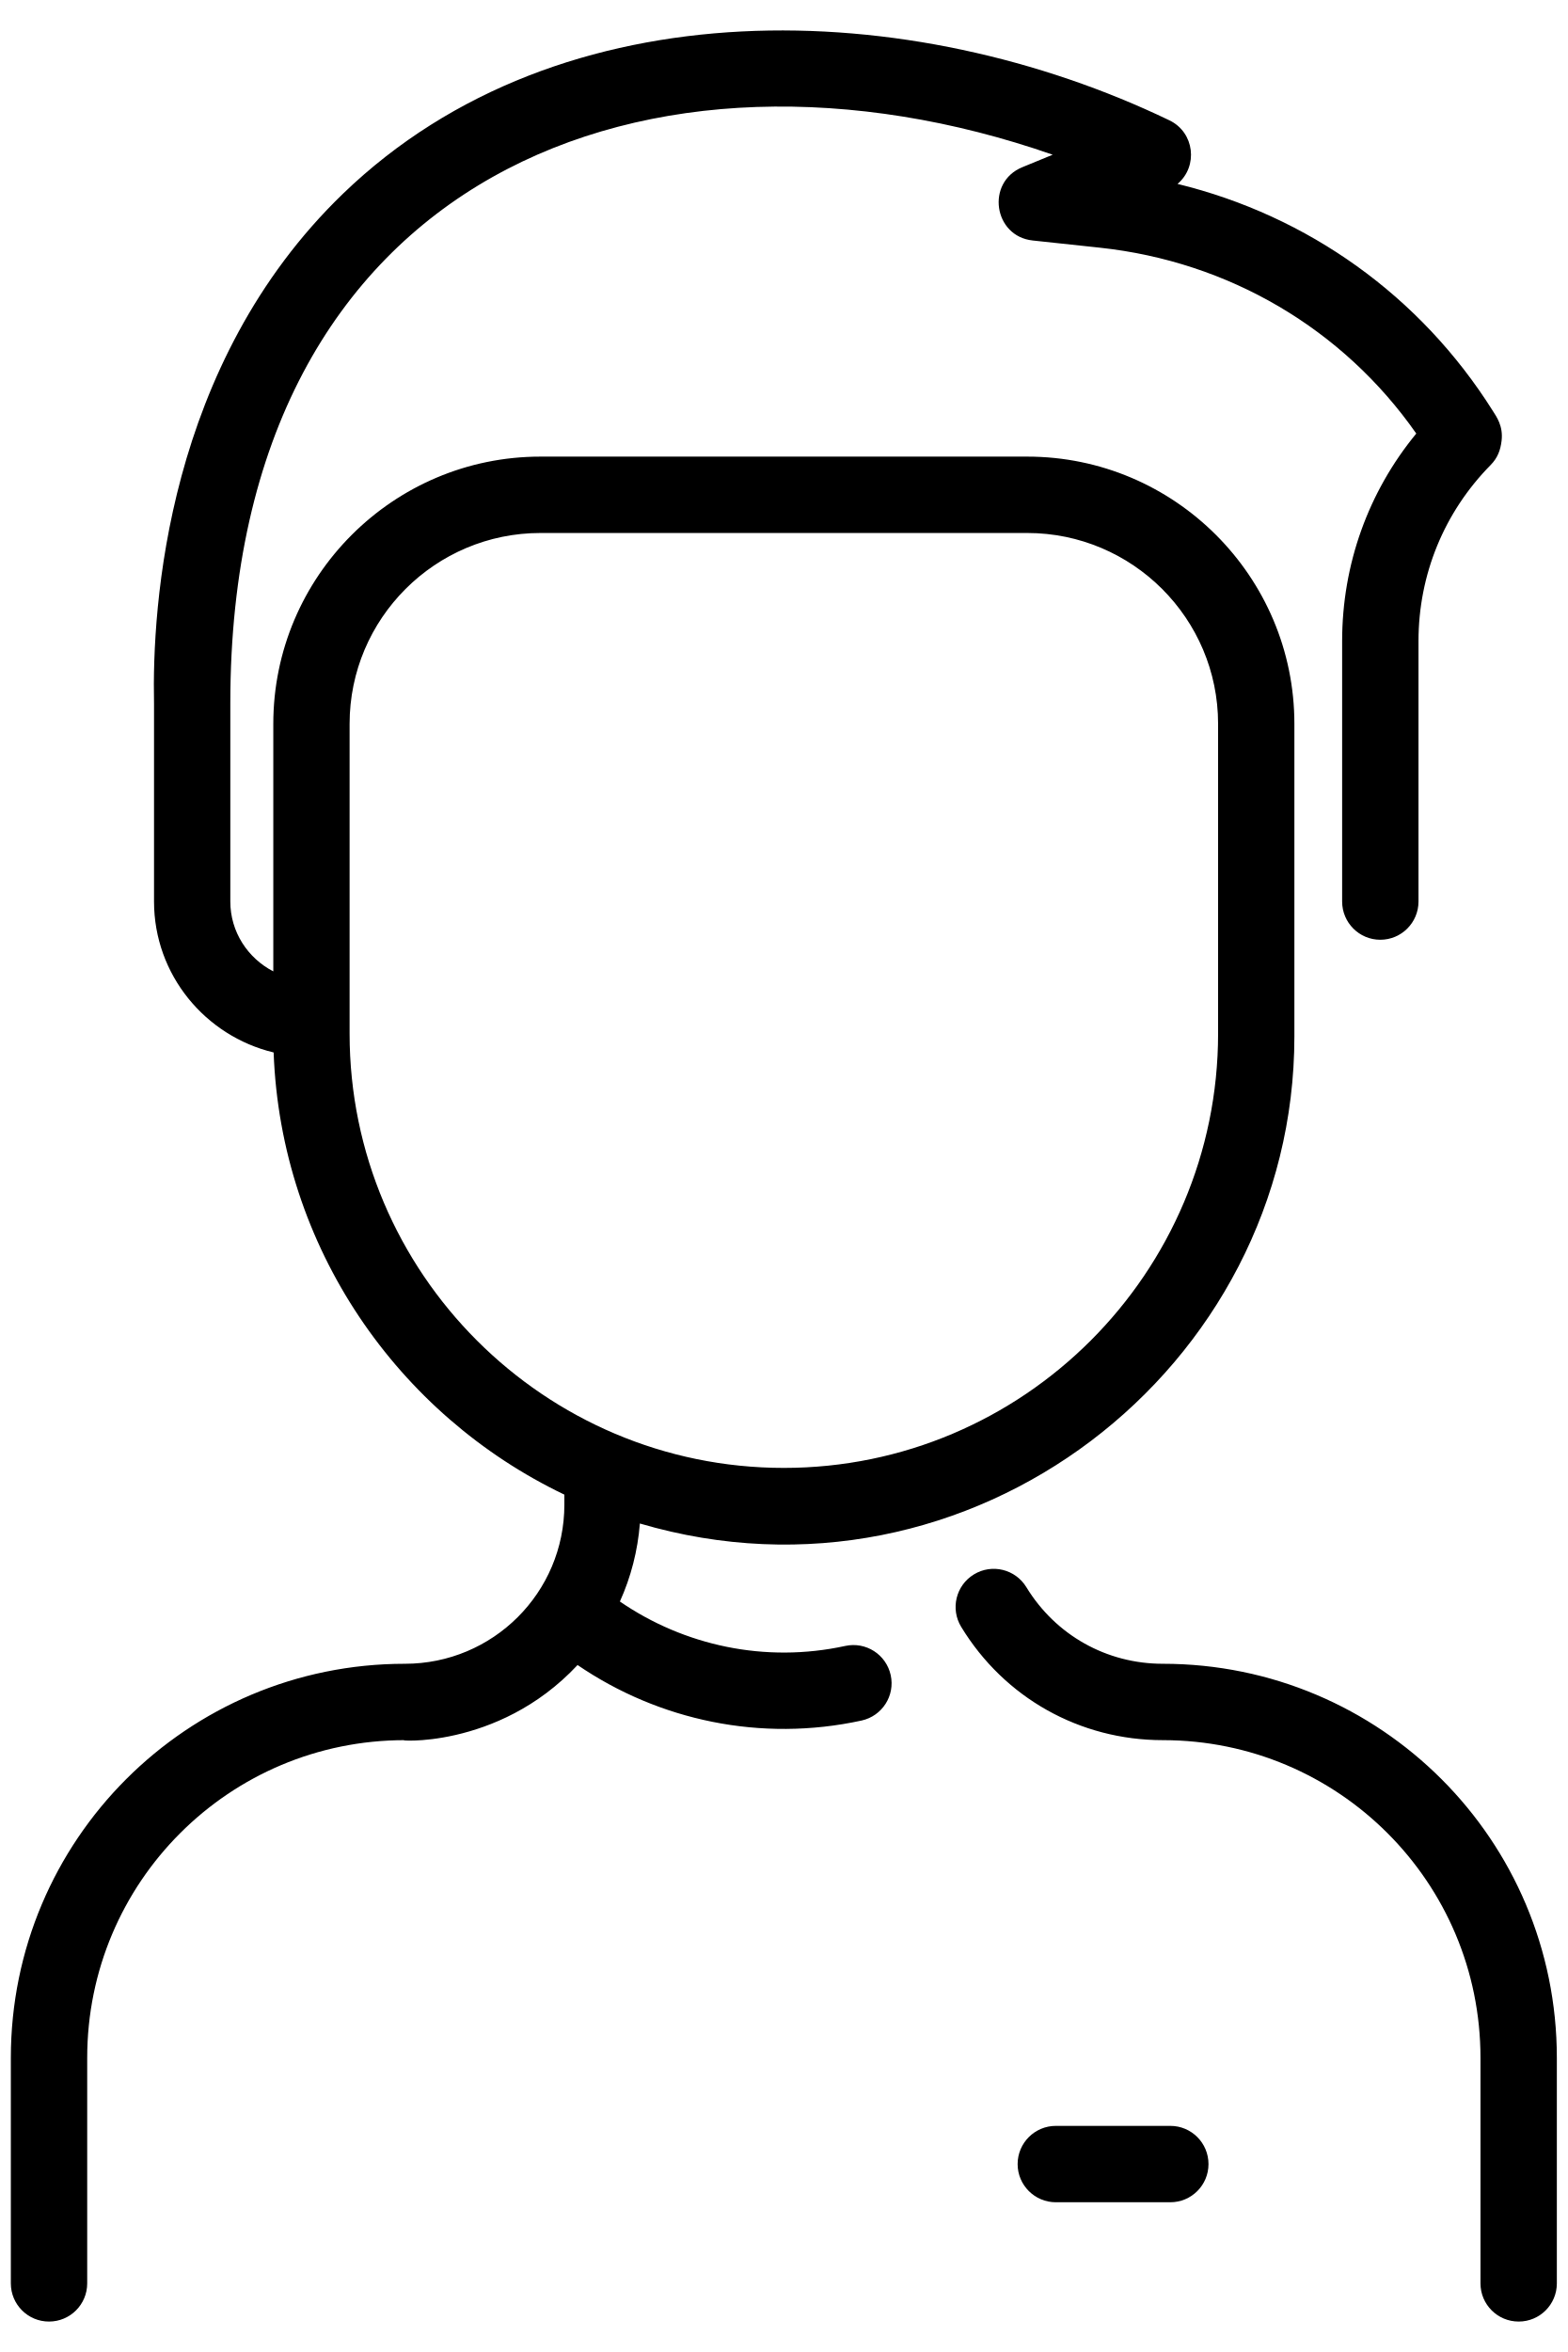
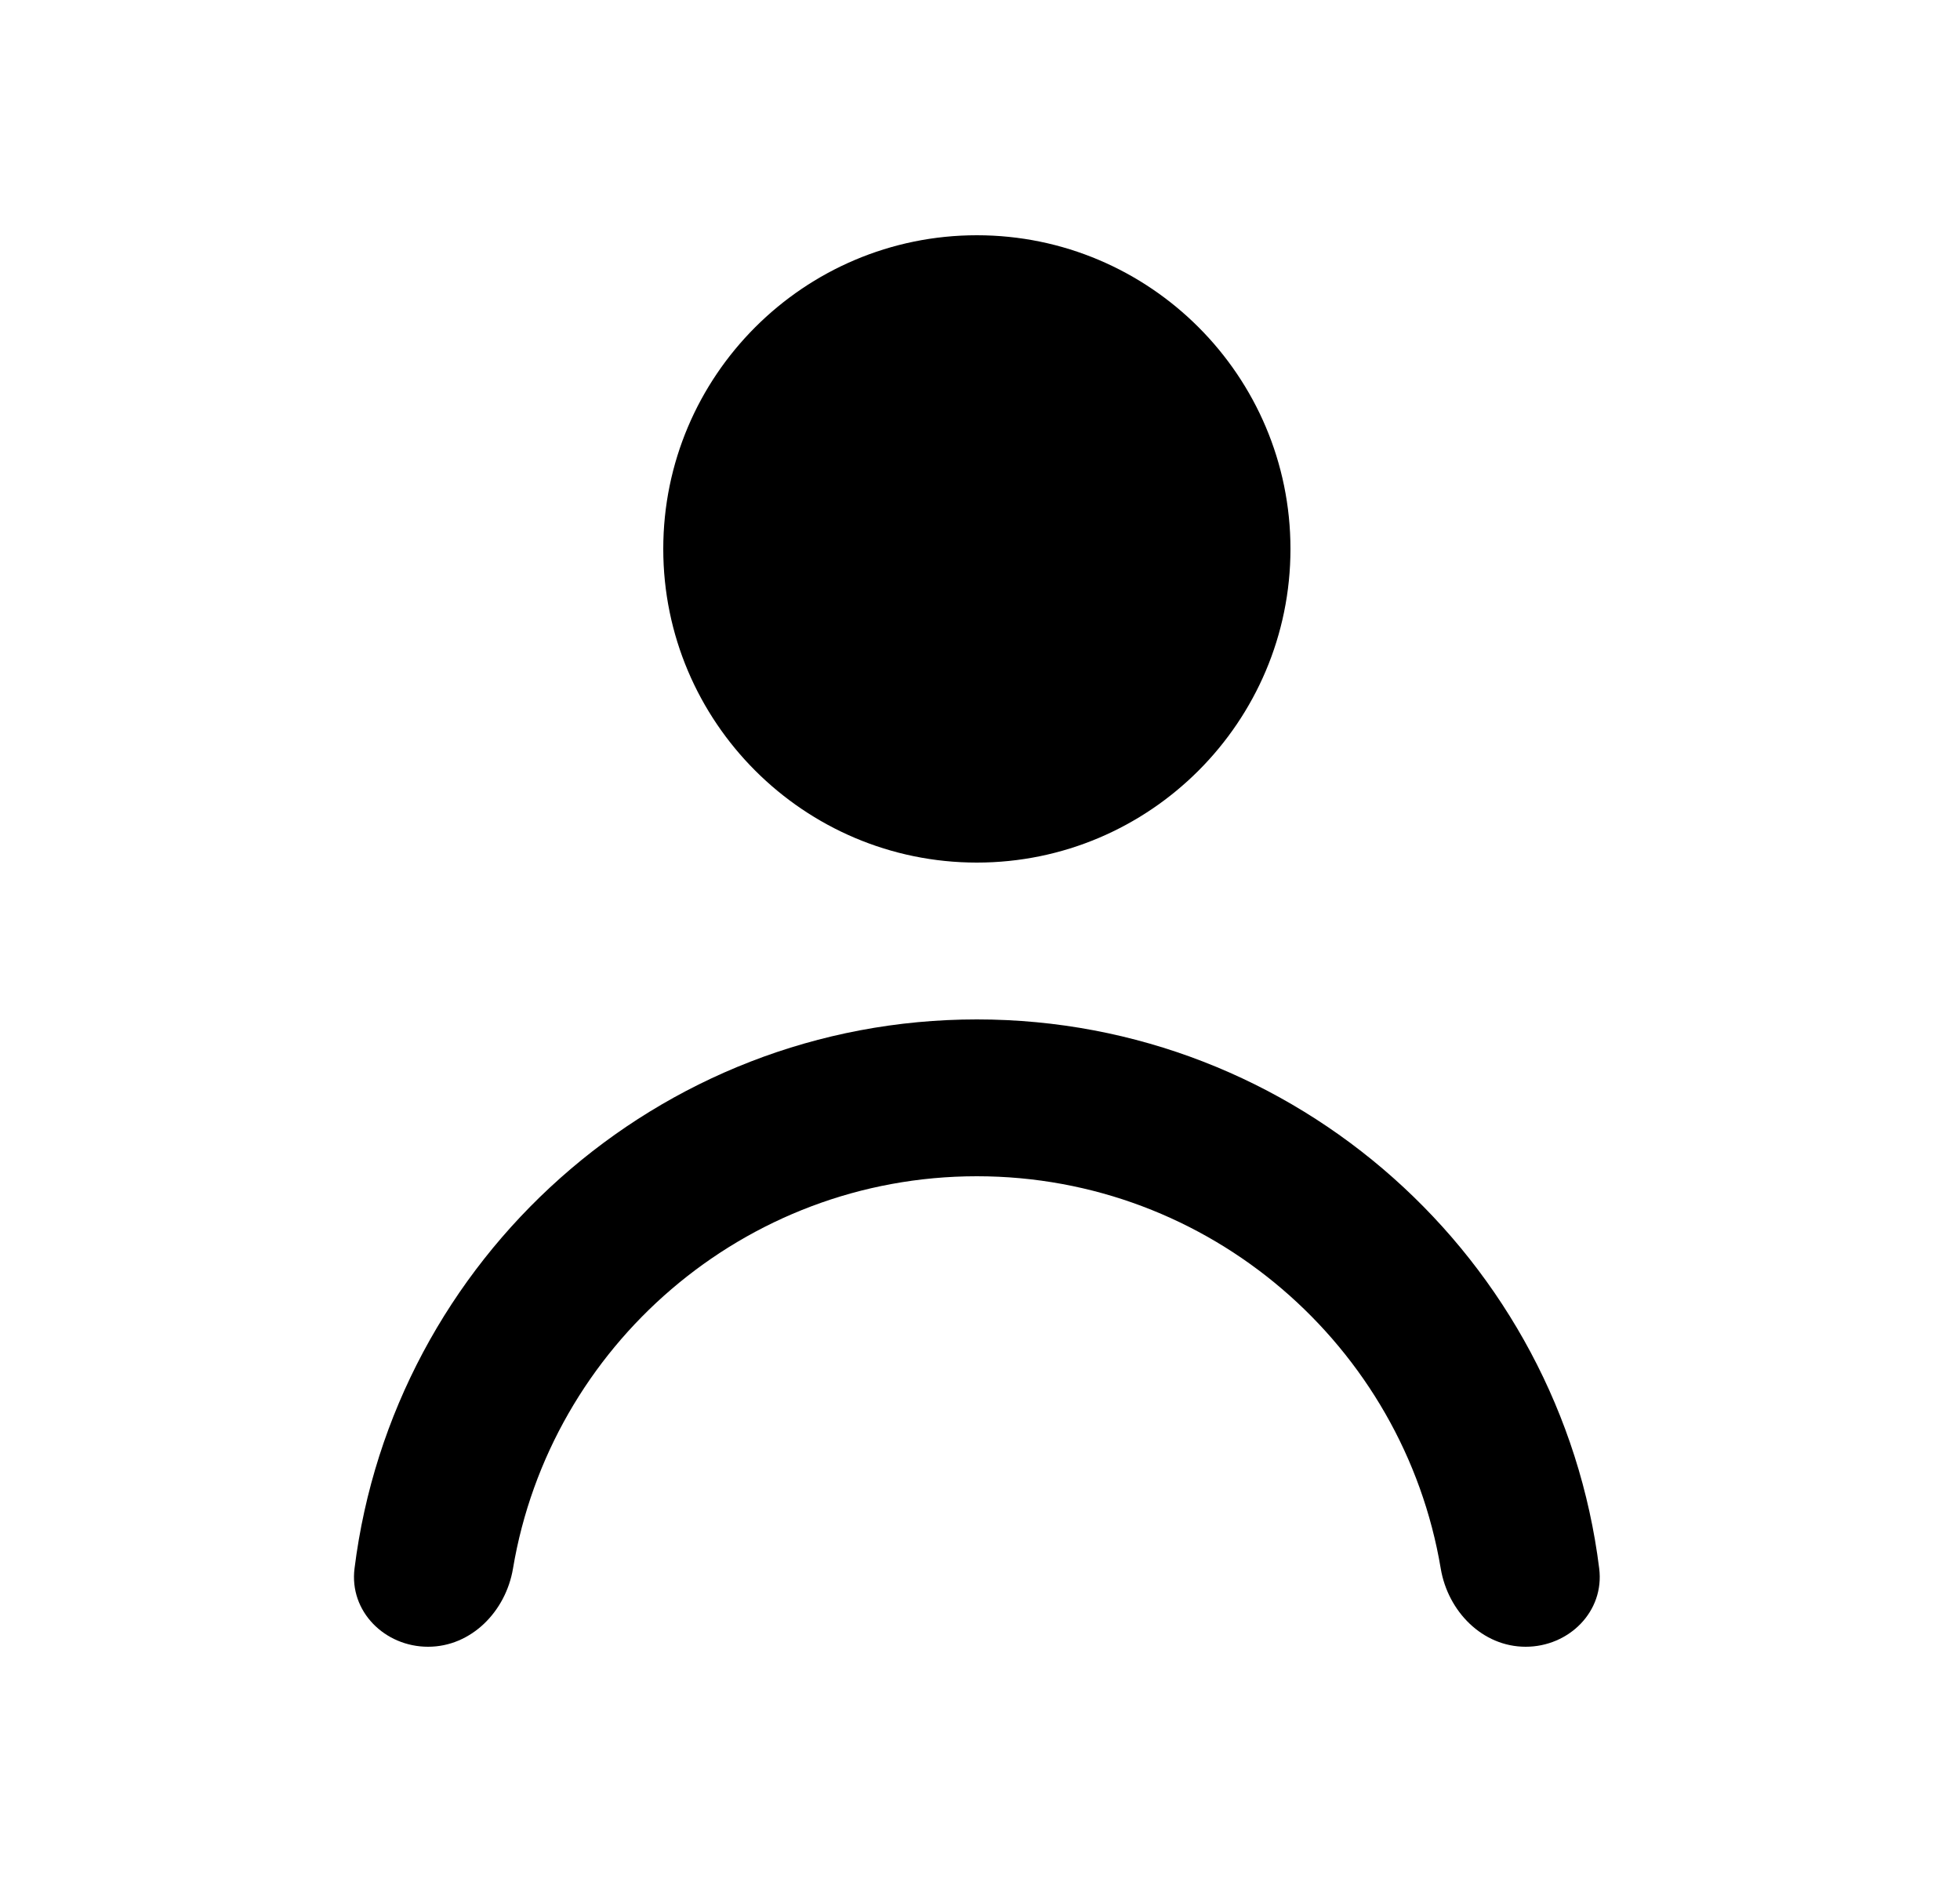
- <svg xmlns="http://www.w3.org/2000/svg" width="24" height="36" viewBox="0 0 24 36">
-   <path d="M23.834 31.498V34.95C23.834 35.273 23.572 35.534 23.25 35.534C22.927 35.534 22.665 35.273 22.665 34.95V31.498C22.665 28.81 20.49 26.635 17.802 26.635C16.53 26.635 15.376 25.987 14.715 24.901C14.547 24.626 14.634 24.266 14.91 24.098C15.186 23.93 15.545 24.018 15.713 24.294C16.161 25.028 16.941 25.466 17.802 25.466C21.136 25.466 23.834 28.164 23.834 31.498ZM13.636 25.64C13.705 25.955 13.505 26.266 13.189 26.335C11.651 26.67 10.087 26.335 8.842 25.485C7.609 26.806 5.98 26.635 6.198 26.635C3.51 26.635 1.335 28.81 1.335 31.498V34.95C1.335 35.273 1.073 35.534 0.75 35.534C0.428 35.534 0.166 35.273 0.166 34.95V31.498C0.166 28.164 2.864 25.466 6.198 25.466C7.546 25.466 8.64 24.379 8.64 23.03V22.877C6.089 21.657 4.299 19.094 4.189 16.109C3.14 15.857 2.358 14.917 2.358 13.799V10.77C2.326 9.287 2.546 5.572 5.254 2.962C8.598 -0.261 13.96 -0.056 17.903 1.842C18.288 2.027 18.346 2.546 18.027 2.815C20.024 3.302 21.747 4.53 22.853 6.288C22.91 6.378 23.015 6.52 22.988 6.747C22.971 6.888 22.929 7.007 22.82 7.118C22.108 7.84 21.716 8.797 21.716 9.813V13.799C21.716 14.122 21.454 14.384 21.131 14.384C20.809 14.384 20.547 14.122 20.547 13.799V9.813C20.547 8.641 20.947 7.529 21.682 6.636C20.562 5.034 18.814 4.003 16.837 3.791L15.81 3.681C15.209 3.617 15.091 2.79 15.649 2.56L16.116 2.368C10.032 0.247 3.526 2.603 3.526 10.763V13.799C3.526 14.263 3.793 14.666 4.184 14.868V11.08C4.184 8.824 6.019 6.989 8.274 6.989H15.726C17.981 6.989 19.816 8.824 19.816 11.079V15.864C19.816 20.947 14.85 24.807 9.796 23.319C9.763 23.736 9.659 24.139 9.49 24.513C10.473 25.188 11.715 25.46 12.94 25.193C13.256 25.124 13.567 25.324 13.636 25.64ZM12 22.468C15.665 22.468 18.648 19.485 18.648 15.82V11.079C18.648 9.468 17.337 8.158 15.726 8.158H8.274C6.663 8.158 5.352 9.468 5.352 11.08V15.82C5.352 19.485 8.335 22.468 12 22.468ZM17.917 32.539H16.164C15.841 32.539 15.579 32.801 15.579 33.124C15.579 33.446 15.841 33.708 16.164 33.708H17.917C18.24 33.708 18.501 33.446 18.501 33.124C18.501 32.801 18.24 32.539 17.917 32.539Z" />
+ <svg xmlns="http://www.w3.org/2000/svg" width="25" height="24" viewBox="0 0 25 24">
+   <path fill-rule="evenodd" clip-rule="evenodd" d="M12.46 13C8.385 13 5.014 16.059 4.522 20.002C4.453 20.55 4.908 21 5.46 21V21C6.012 21 6.451 20.549 6.543 20.004C7.018 17.168 9.491 15 12.46 15C15.429 15 17.902 17.168 18.377 20.004C18.469 20.549 18.908 21 19.46 21V21C20.012 21 20.467 20.55 20.398 20.002C19.906 16.059 16.535 13 12.46 13Z" />
+   <path d="M12.46 11C14.666 11 16.46 9.206 16.46 7C16.46 4.794 14.666 3 12.46 3C10.254 3 8.46 4.794 8.46 7C8.46 9.206 10.254 11 12.46 11" stroke-width="2" />
</svg>
